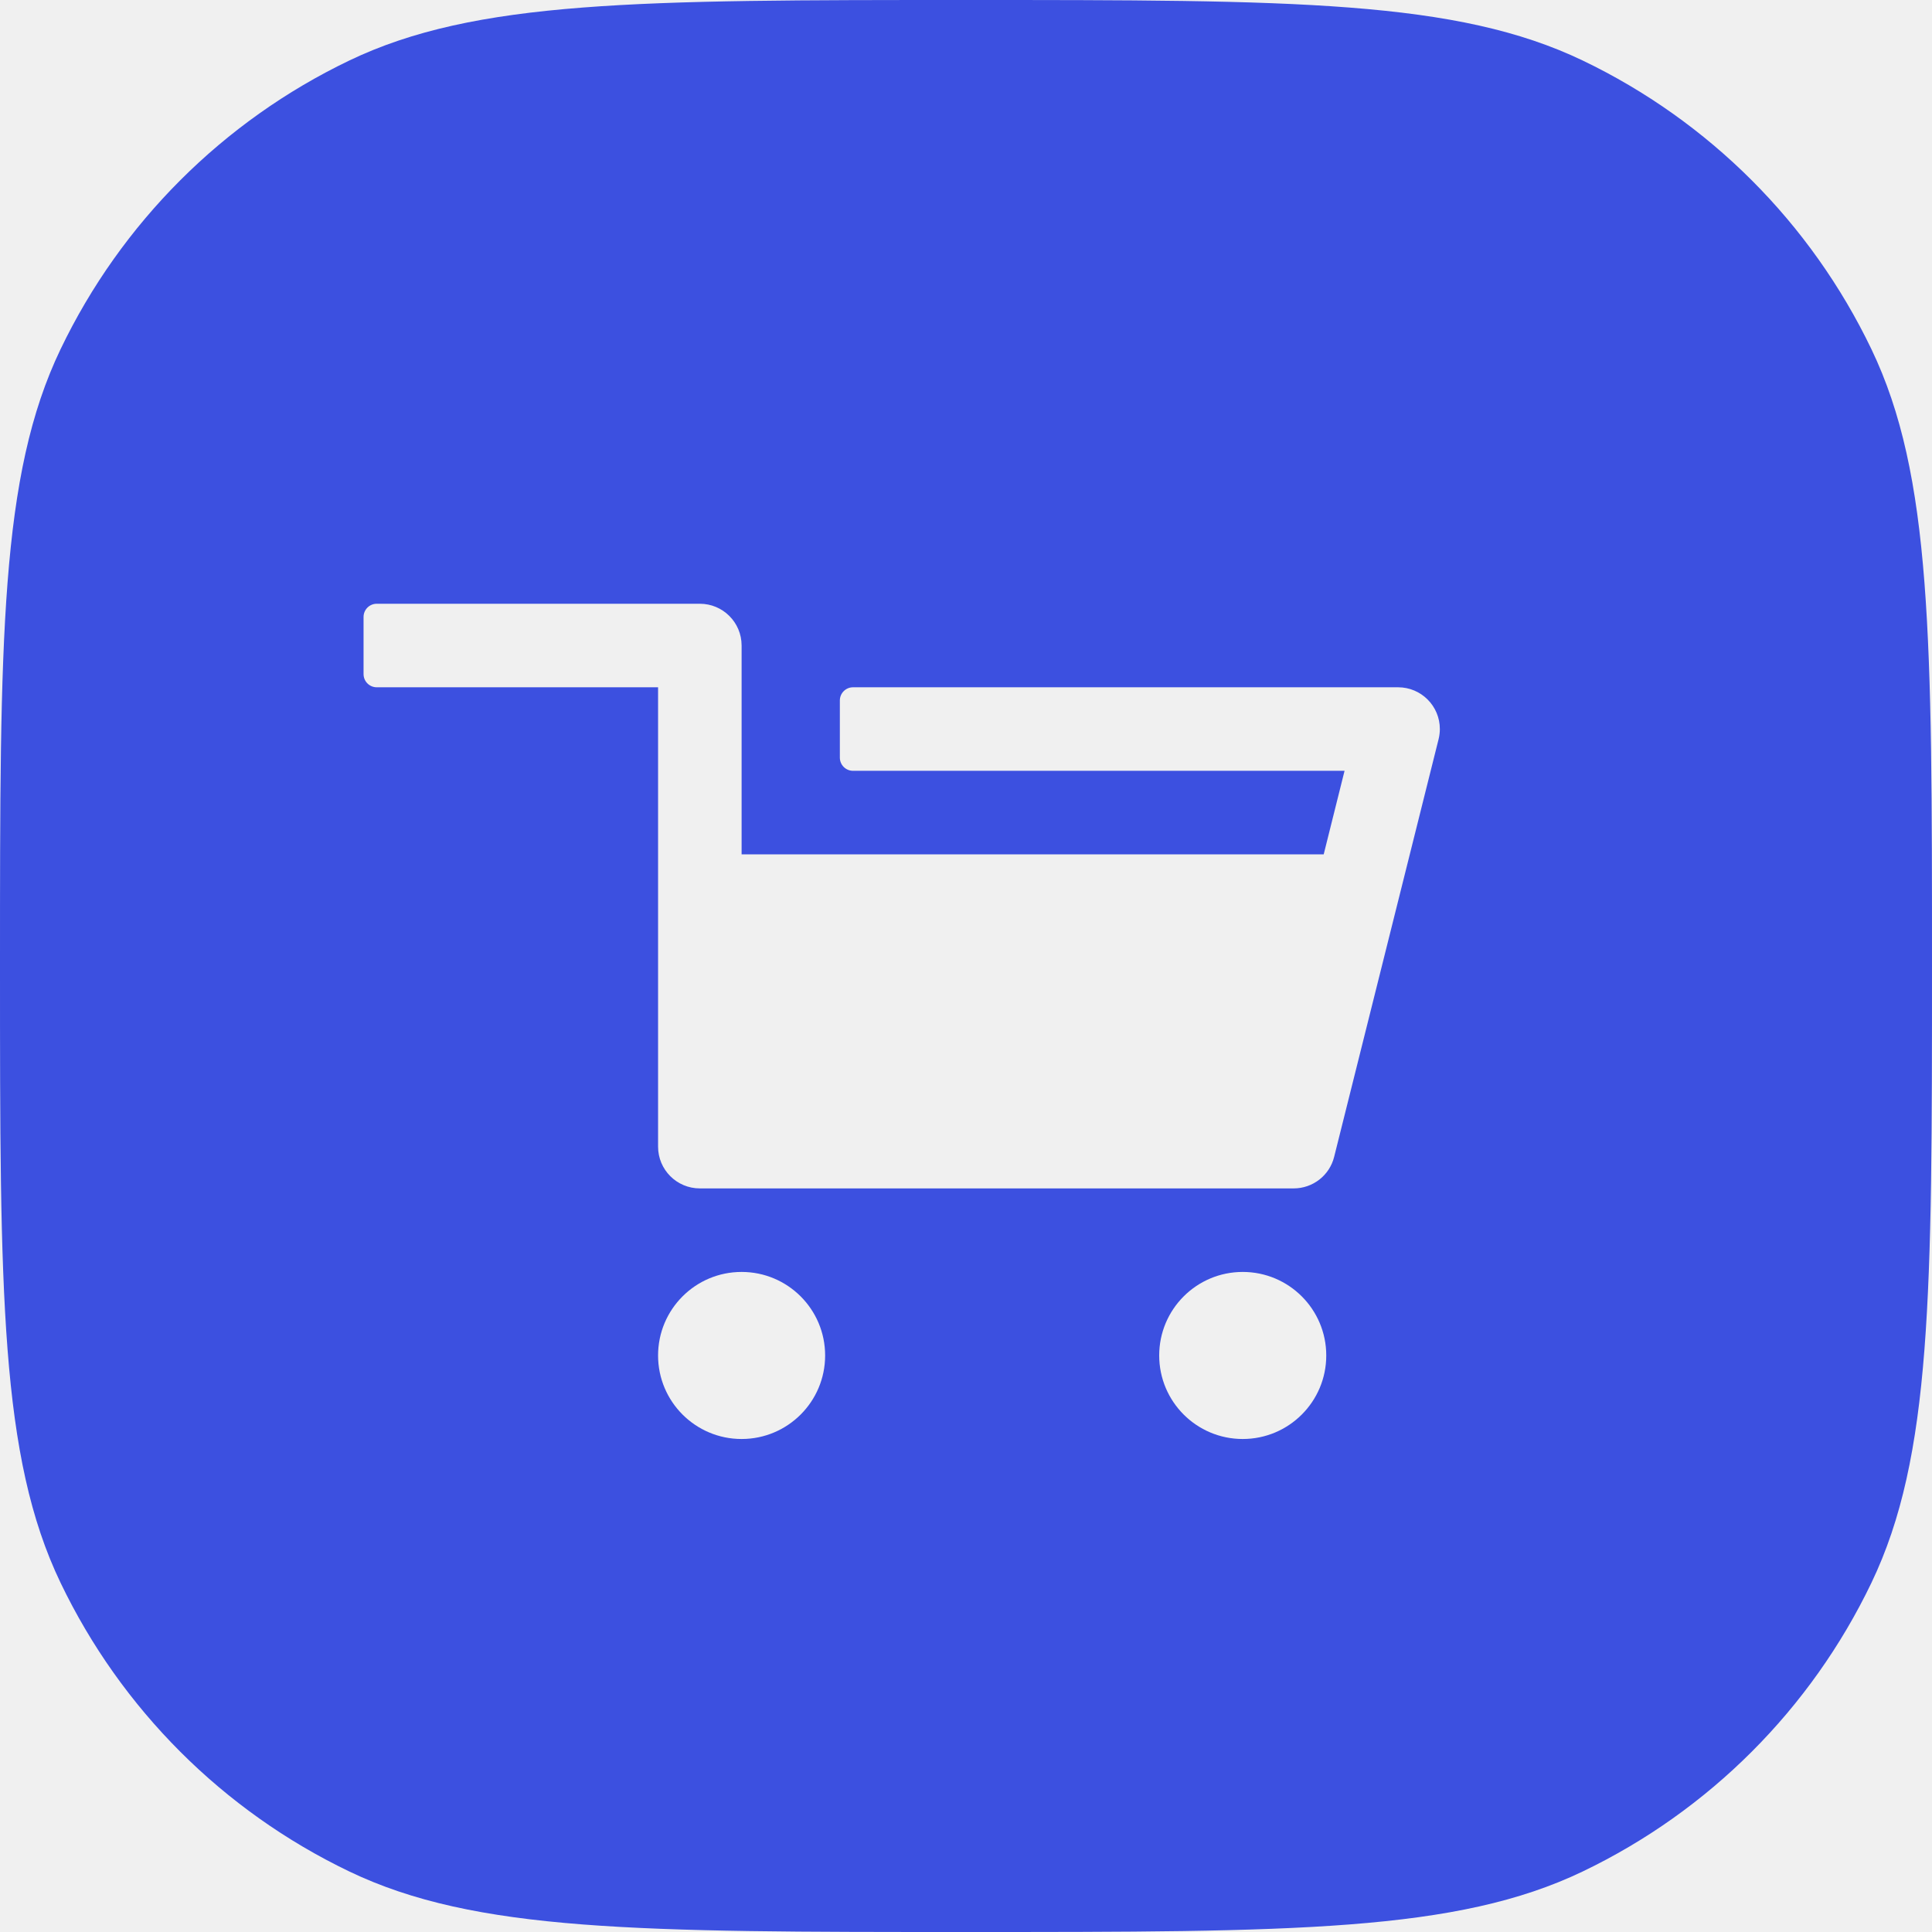
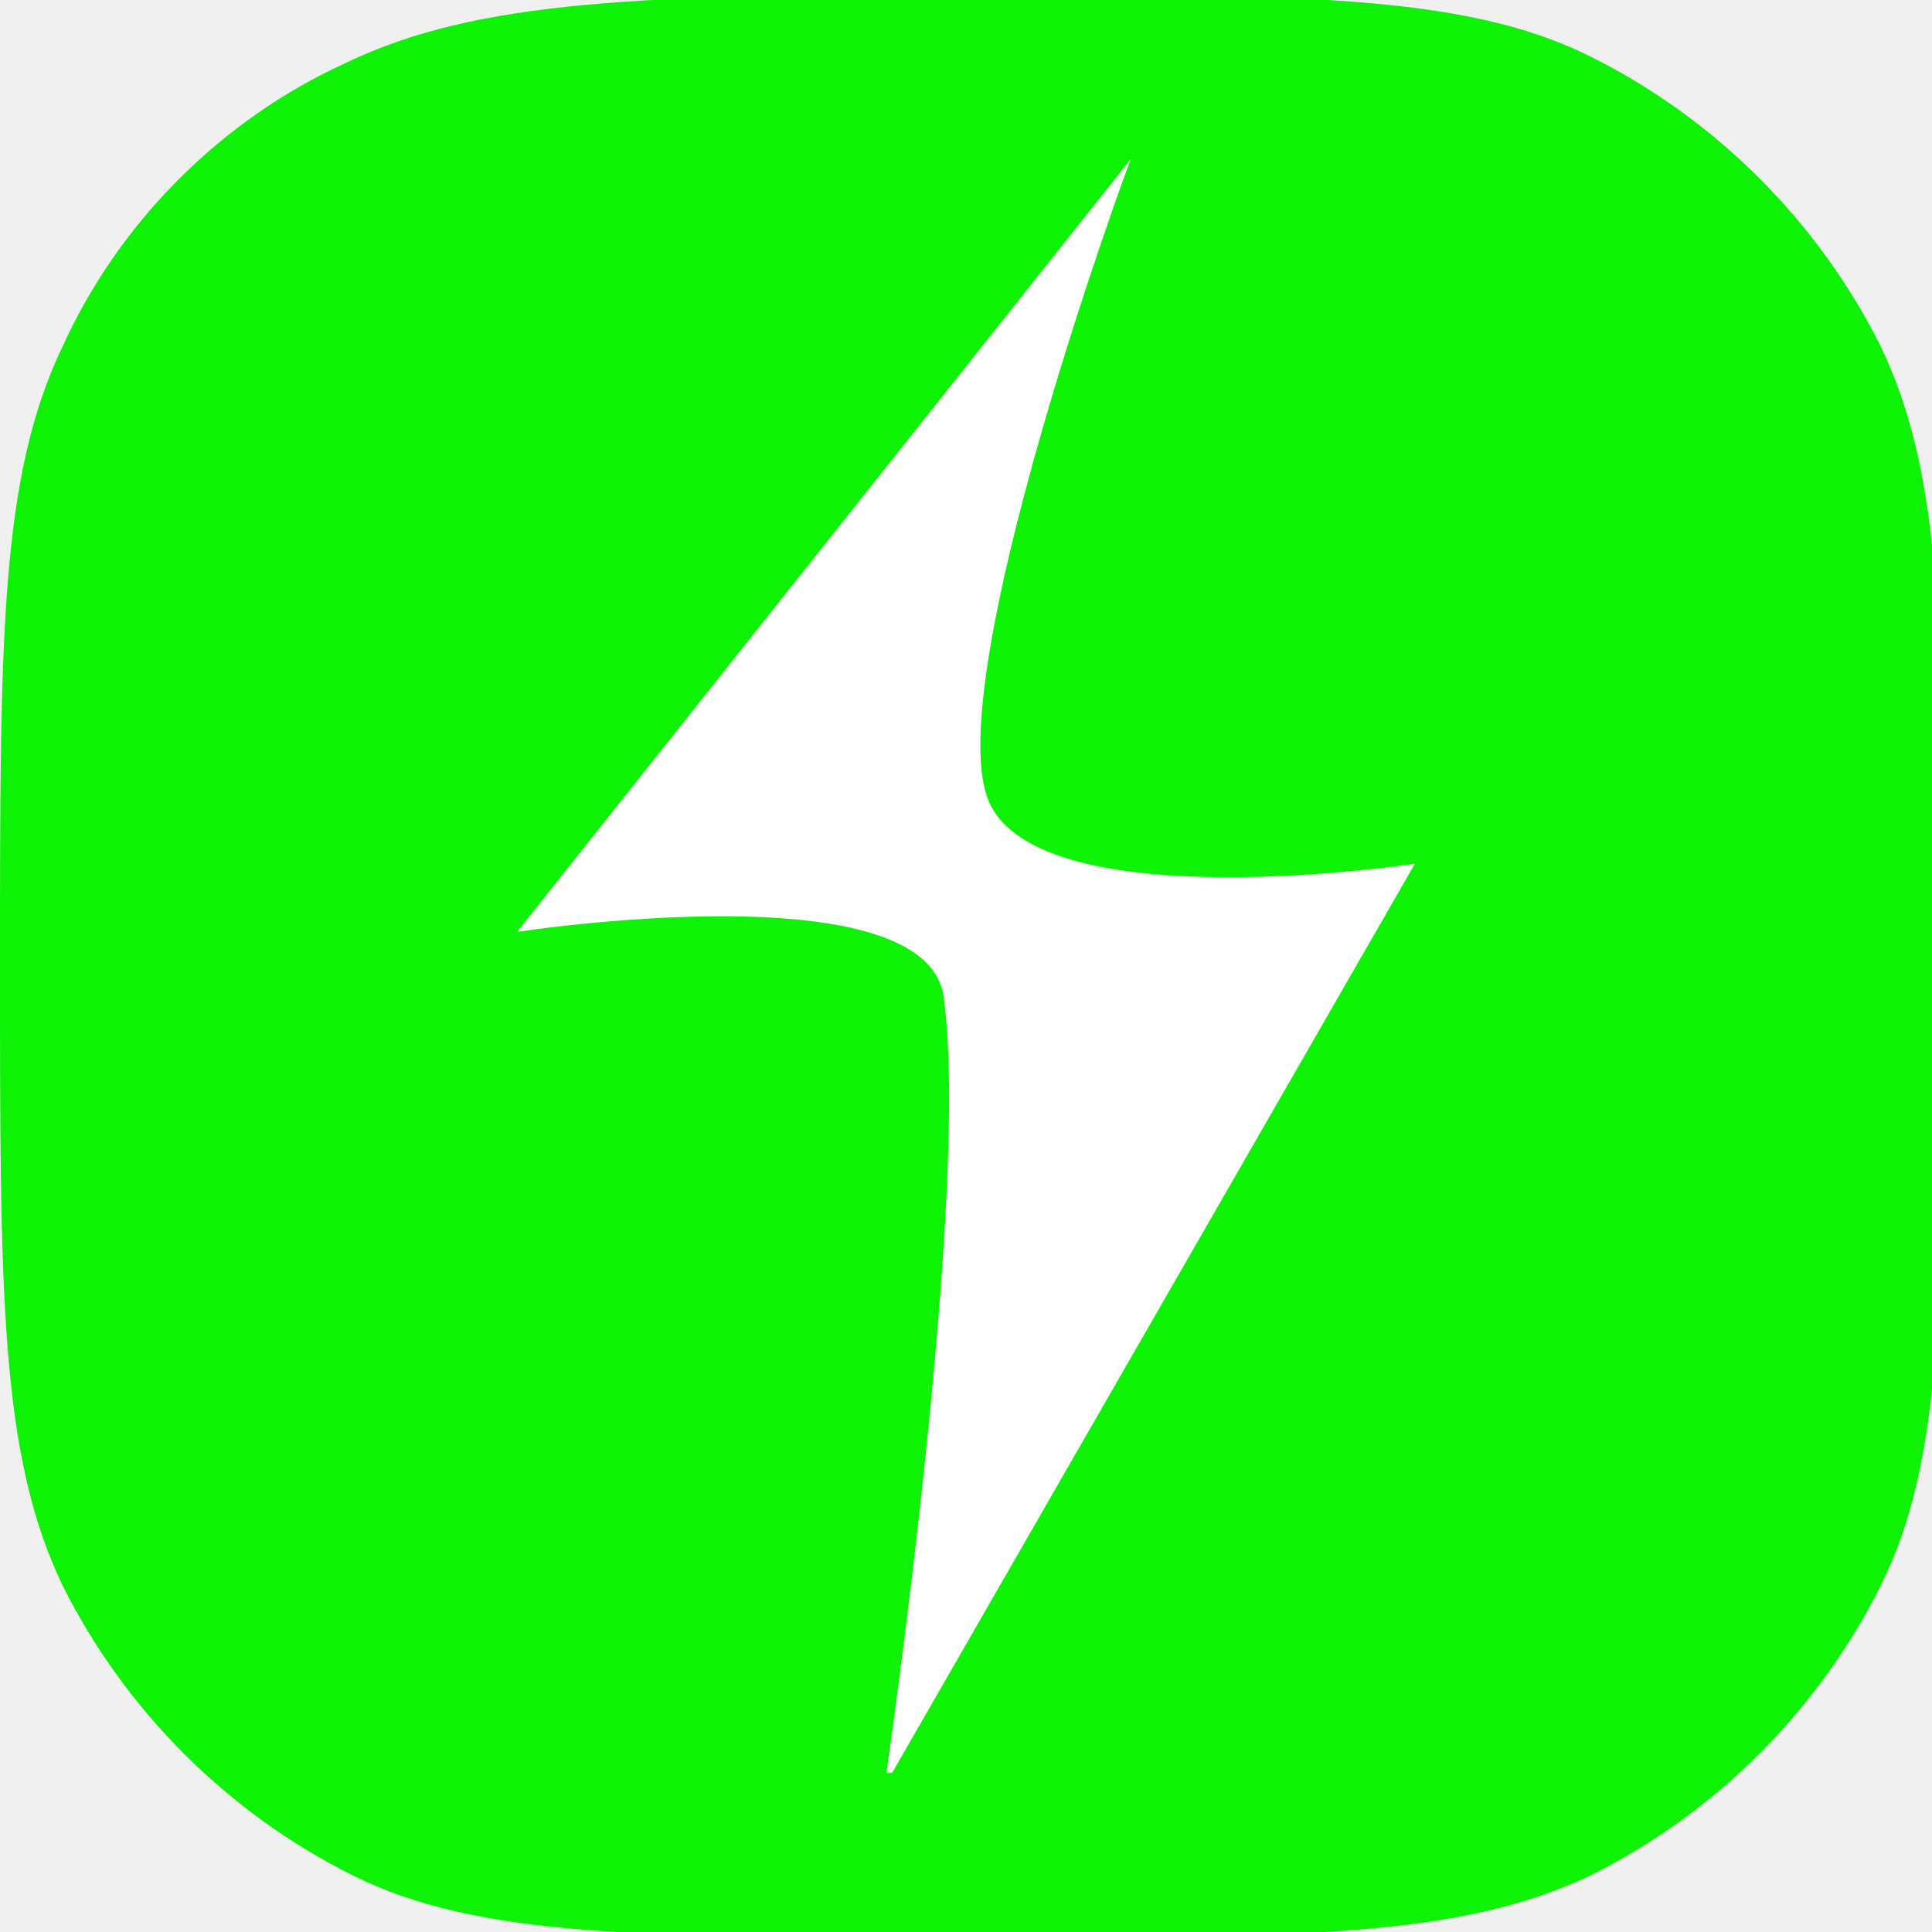
- <svg xmlns="http://www.w3.org/2000/svg" width="34" height="34" viewBox="0 0 34 34" fill="none">
-   <path fill-rule="evenodd" clip-rule="evenodd" d="M1.066 6.145C0 8.367 0 11.245 0 17C0 22.756 0 25.633 1.066 27.855C2.132 30.076 3.924 31.868 6.145 32.934C8.367 34 11.245 34 17 34C22.756 34 25.633 34 27.855 32.934C30.076 31.868 31.868 30.076 32.934 27.855C34 25.633 34 22.756 34 17C34 11.245 34 8.367 32.934 6.145C31.868 3.924 30.076 2.132 27.855 1.066C25.633 0 22.756 0 17 0C11.245 0 8.367 0 6.145 1.066C3.924 2.132 2.132 3.924 1.066 6.145ZM23.295 15.035H13.051V11.36C13.051 10.954 12.722 10.625 12.316 10.625H6.63C6.502 10.625 6.398 10.729 6.398 10.857V11.863C6.398 11.991 6.502 12.095 6.63 12.095H11.581V20.179C11.581 20.585 11.91 20.914 12.316 20.914H22.766C23.104 20.914 23.398 20.685 23.479 20.358L25.317 13.008C25.331 12.95 25.339 12.89 25.339 12.83C25.339 12.424 25.01 12.095 24.604 12.095H15.012C14.884 12.095 14.78 12.199 14.78 12.327V13.333C14.78 13.461 14.884 13.565 15.012 13.565H23.662L23.295 15.035ZM11.581 23.854C11.581 24.666 12.239 25.324 13.051 25.324C13.863 25.324 14.521 24.666 14.521 23.854C14.521 23.042 13.863 22.384 13.051 22.384C12.239 22.384 11.581 23.042 11.581 23.854ZM20.4 23.854C20.4 24.666 21.058 25.324 21.87 25.324C22.682 25.324 23.34 24.666 23.34 23.854C23.34 23.042 22.682 22.384 21.87 22.384C21.058 22.384 20.4 23.042 20.4 23.854Z" fill="#3C50E0" />
+ <svg xmlns="http://www.w3.org/2000/svg" id="Layer_1" version="1.1" viewBox="0 0 34 34">
+   <defs>
+     <style>
+       .st0 {
+         fill: #fff;
+       }
+ 
+       .st0, .st1 {
+         fill-rule: evenodd;
+       }
+ 
+       .st1 {
+         fill: #0df205;
+       }
+     </style>
+   </defs>
+   <path class="st1" d="M1.1,6.1C0,8.4,0,11.2,0,17S0,25.6,1.1,27.9c1.1,2.2,2.9,4,5.1,5.1,2.2,1.1,5.1,1.1,10.9,1.1s8.6,0,10.9-1.1c2.2-1.1,4-2.9,5.1-5.1,1.1-2.2,1.1-5.1,1.1-10.9s0-8.6-1.1-10.9c-1.1-2.2-2.9-4-5.1-5.1-2.2-1.1-5.1-1.1-10.9-1.1S8.4,0,6.1,1.1C3.9,2.1,2.1,3.9,1.1,6.1Z" />
+   <path class="st0" d="M15.6,31.2s1.5-10.3,1-13.7c-.4-2.2-7.5-1.1-7.5-1.1L19.9,2.8c-.6,1.6-3.3,9.4-2.5,11.3.9,2.1,7.5,1.1,7.5,1.1l-9.2,16Z" />
</svg>
